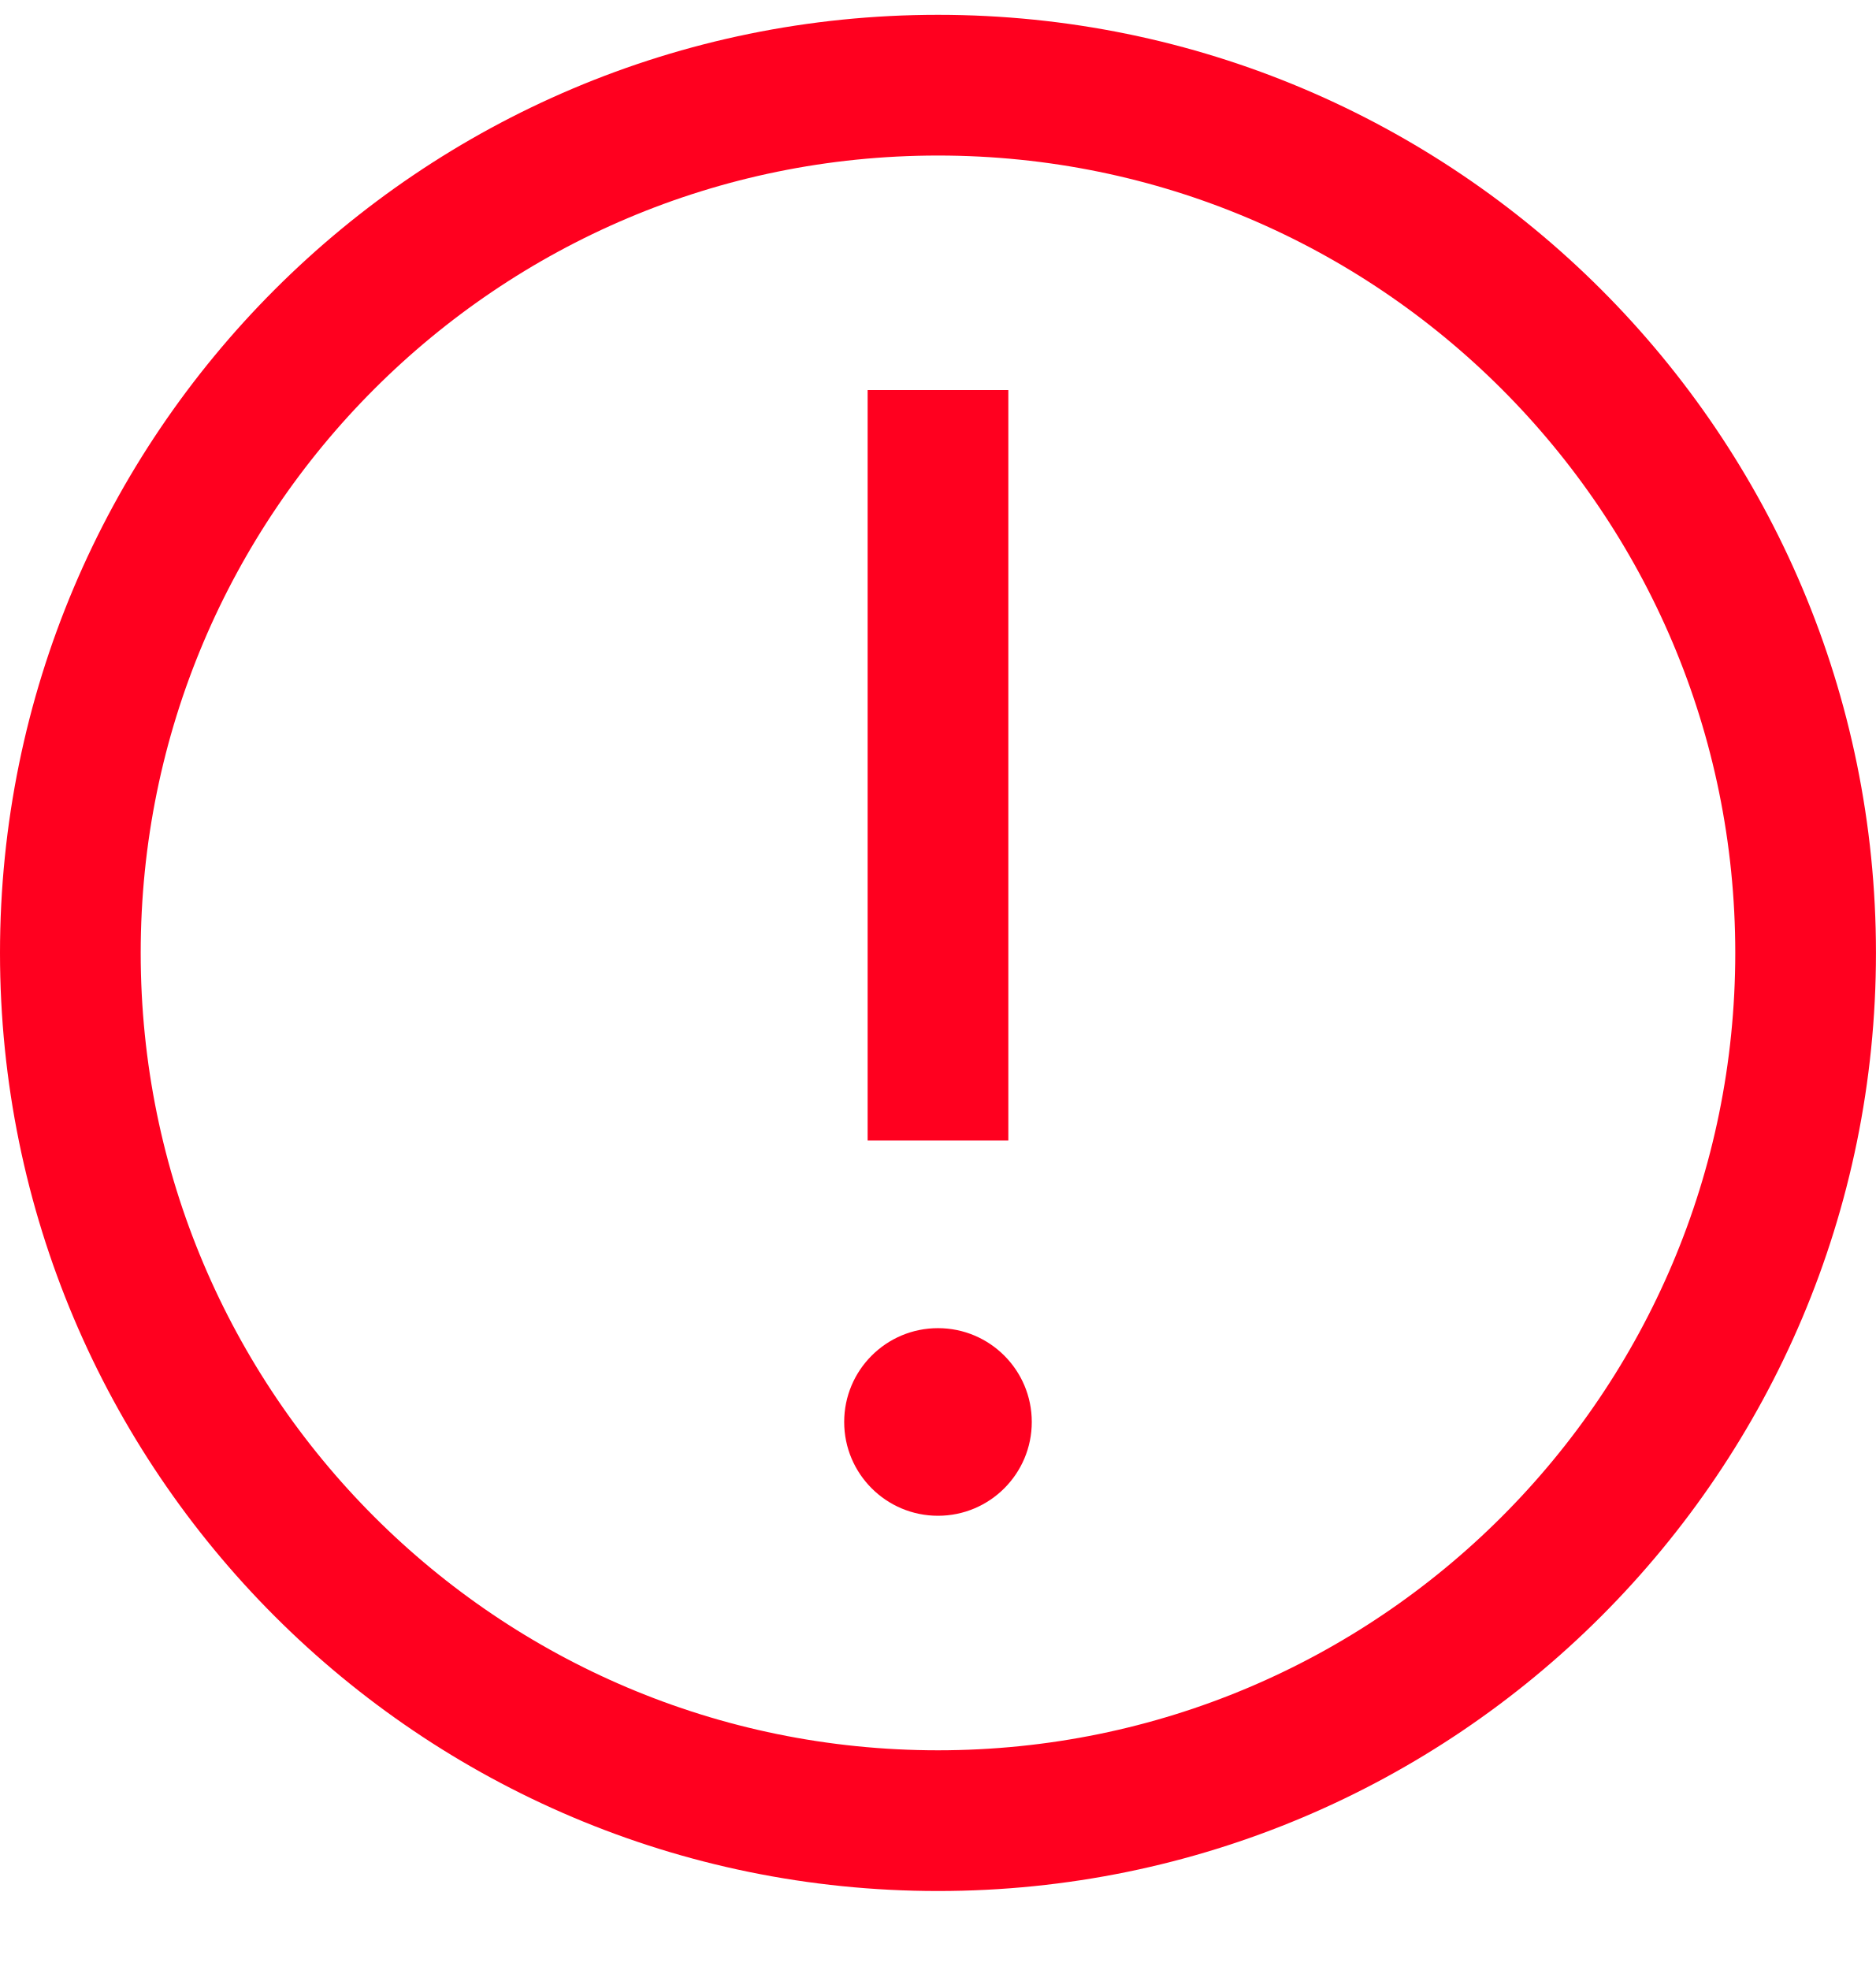
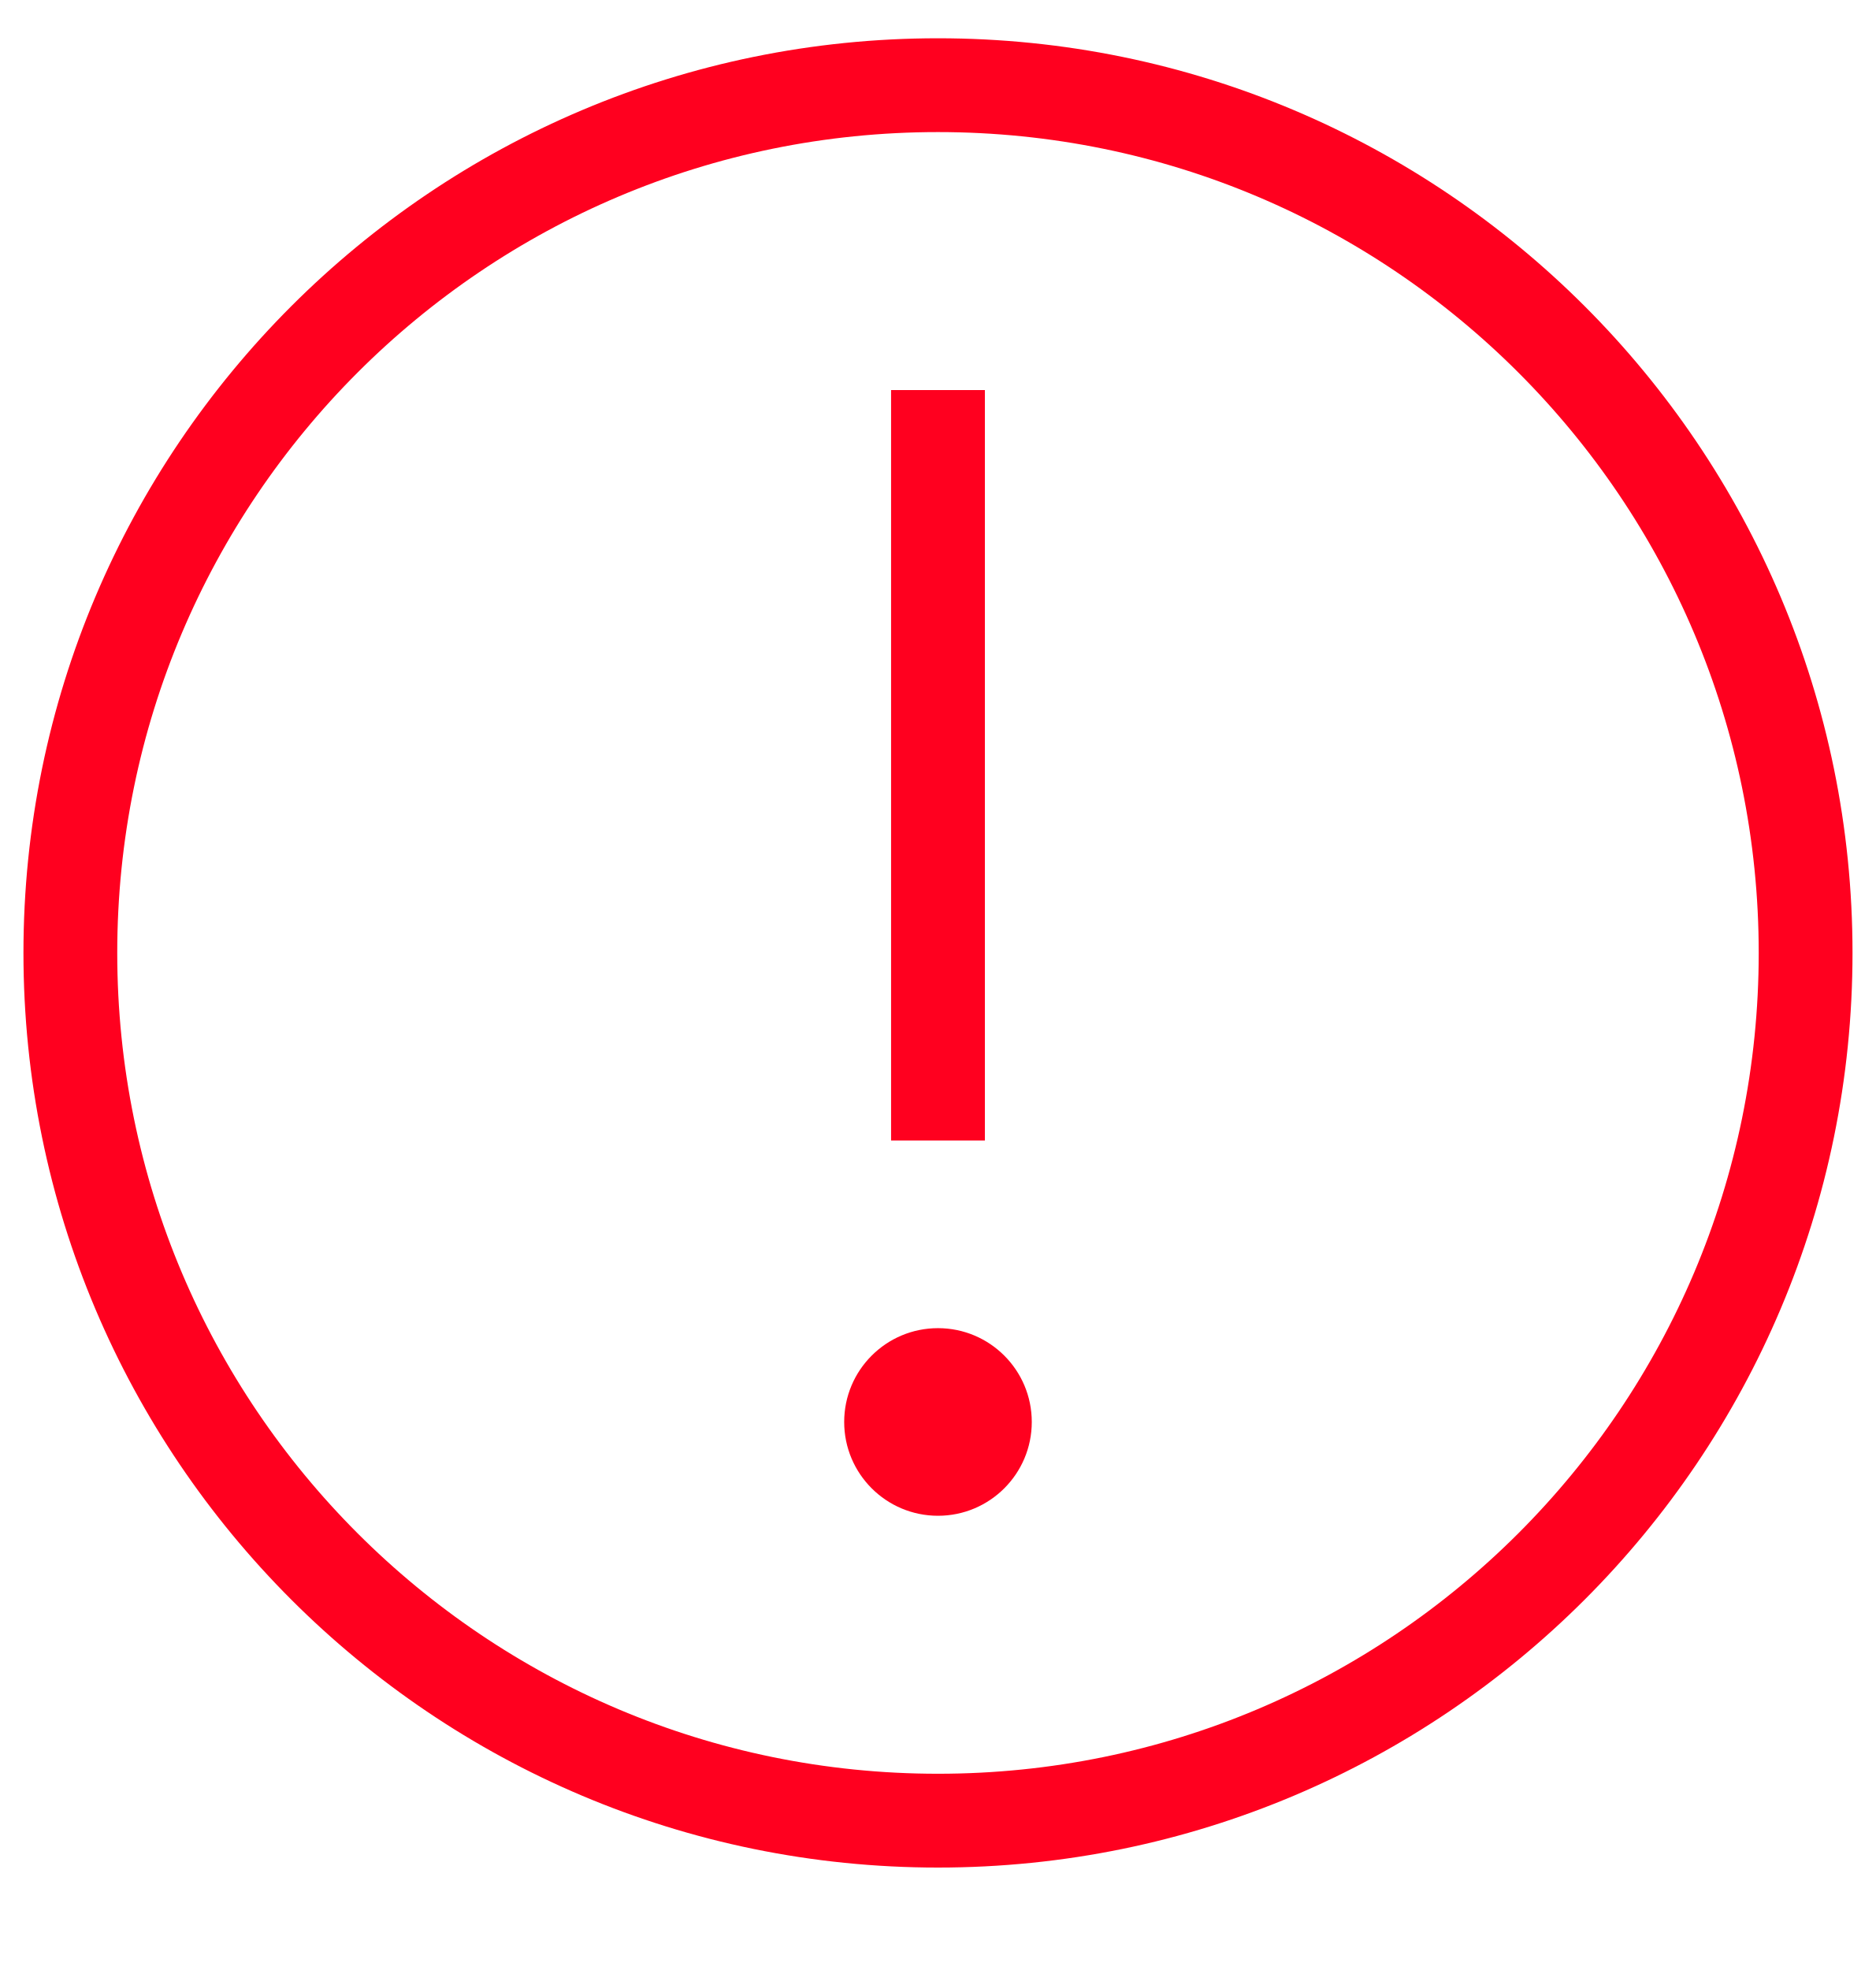
<svg xmlns="http://www.w3.org/2000/svg" width="20" height="21" viewBox="0 0 20 21" fill="none">
-   <circle cx="10" cy="10.158" r="9.25" stroke="#FF001F" stroke-width="1.5" />
-   <path d="M10 12.158L10 4.158" stroke="#FF001F" stroke-width="1.5" />
+   <circle cx="10" cy="10.158" r="9.25" stroke="#FF001F" strokeWidth="1.5" />
+   <path d="M10 12.158L10 4.158" stroke="#FF001F" strokeWidth="1.5" />
  <circle cx="10" cy="15.158" r="1" fill="#FF001F" />
</svg>
